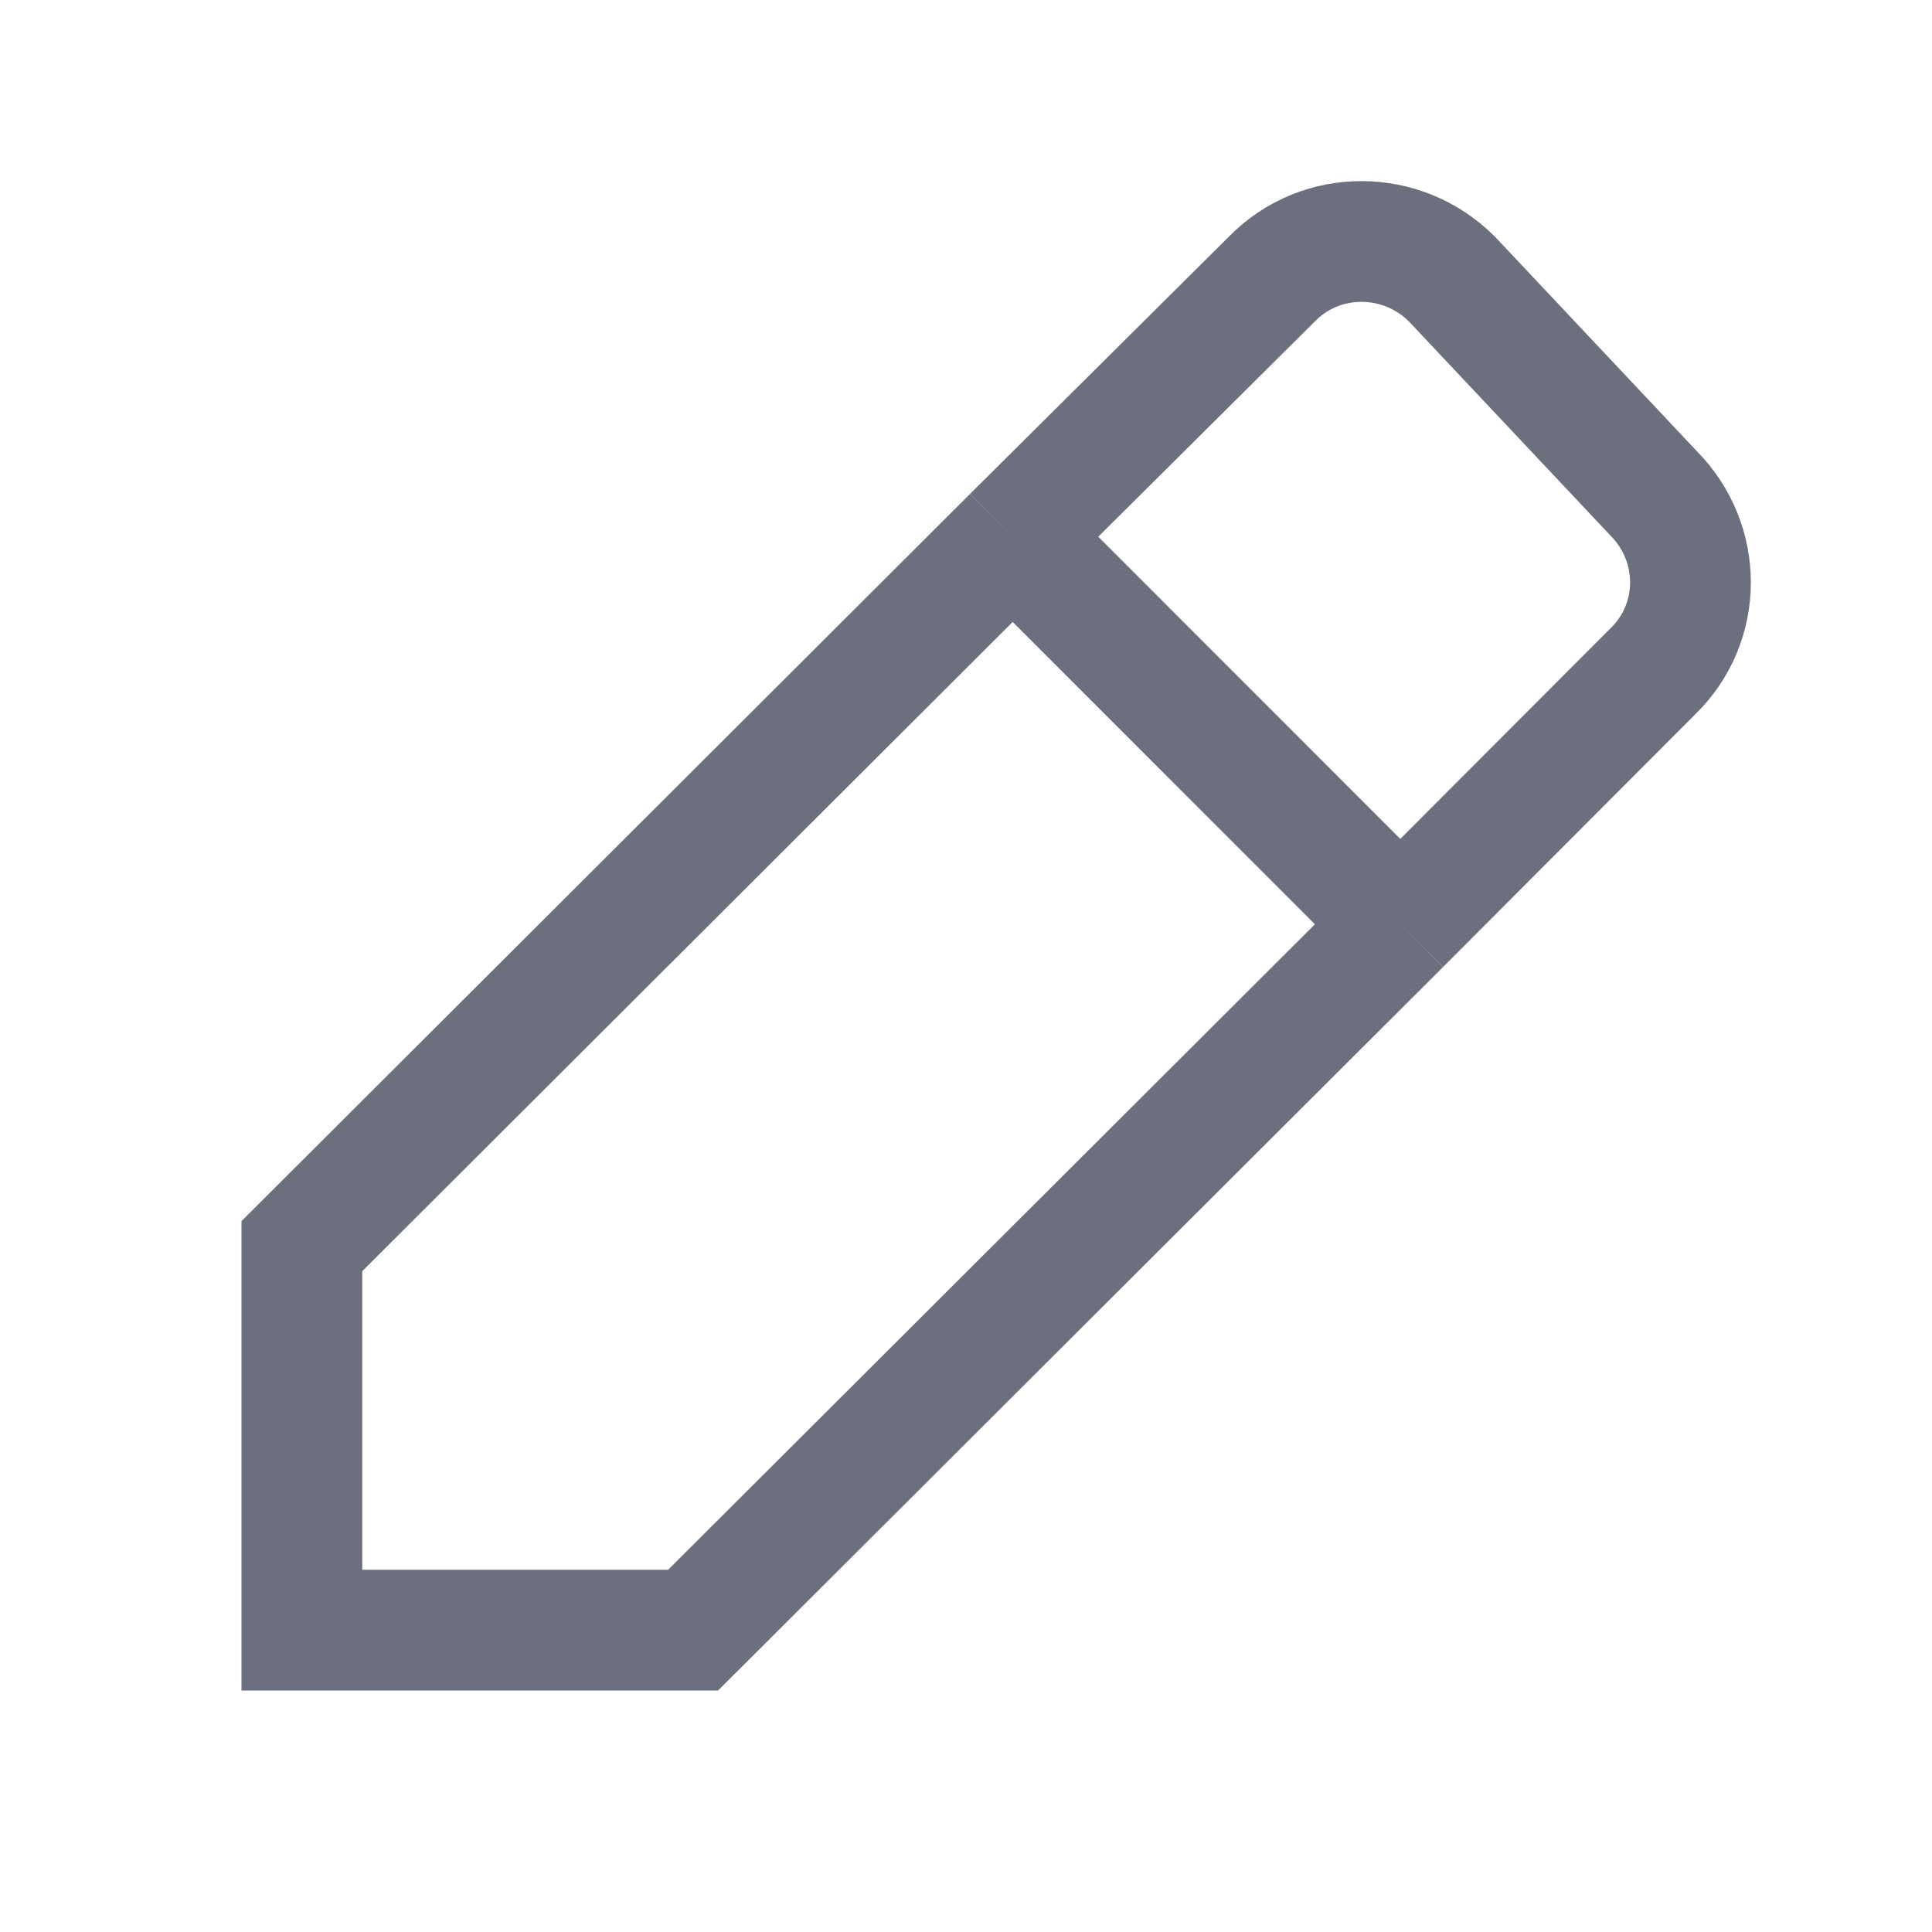
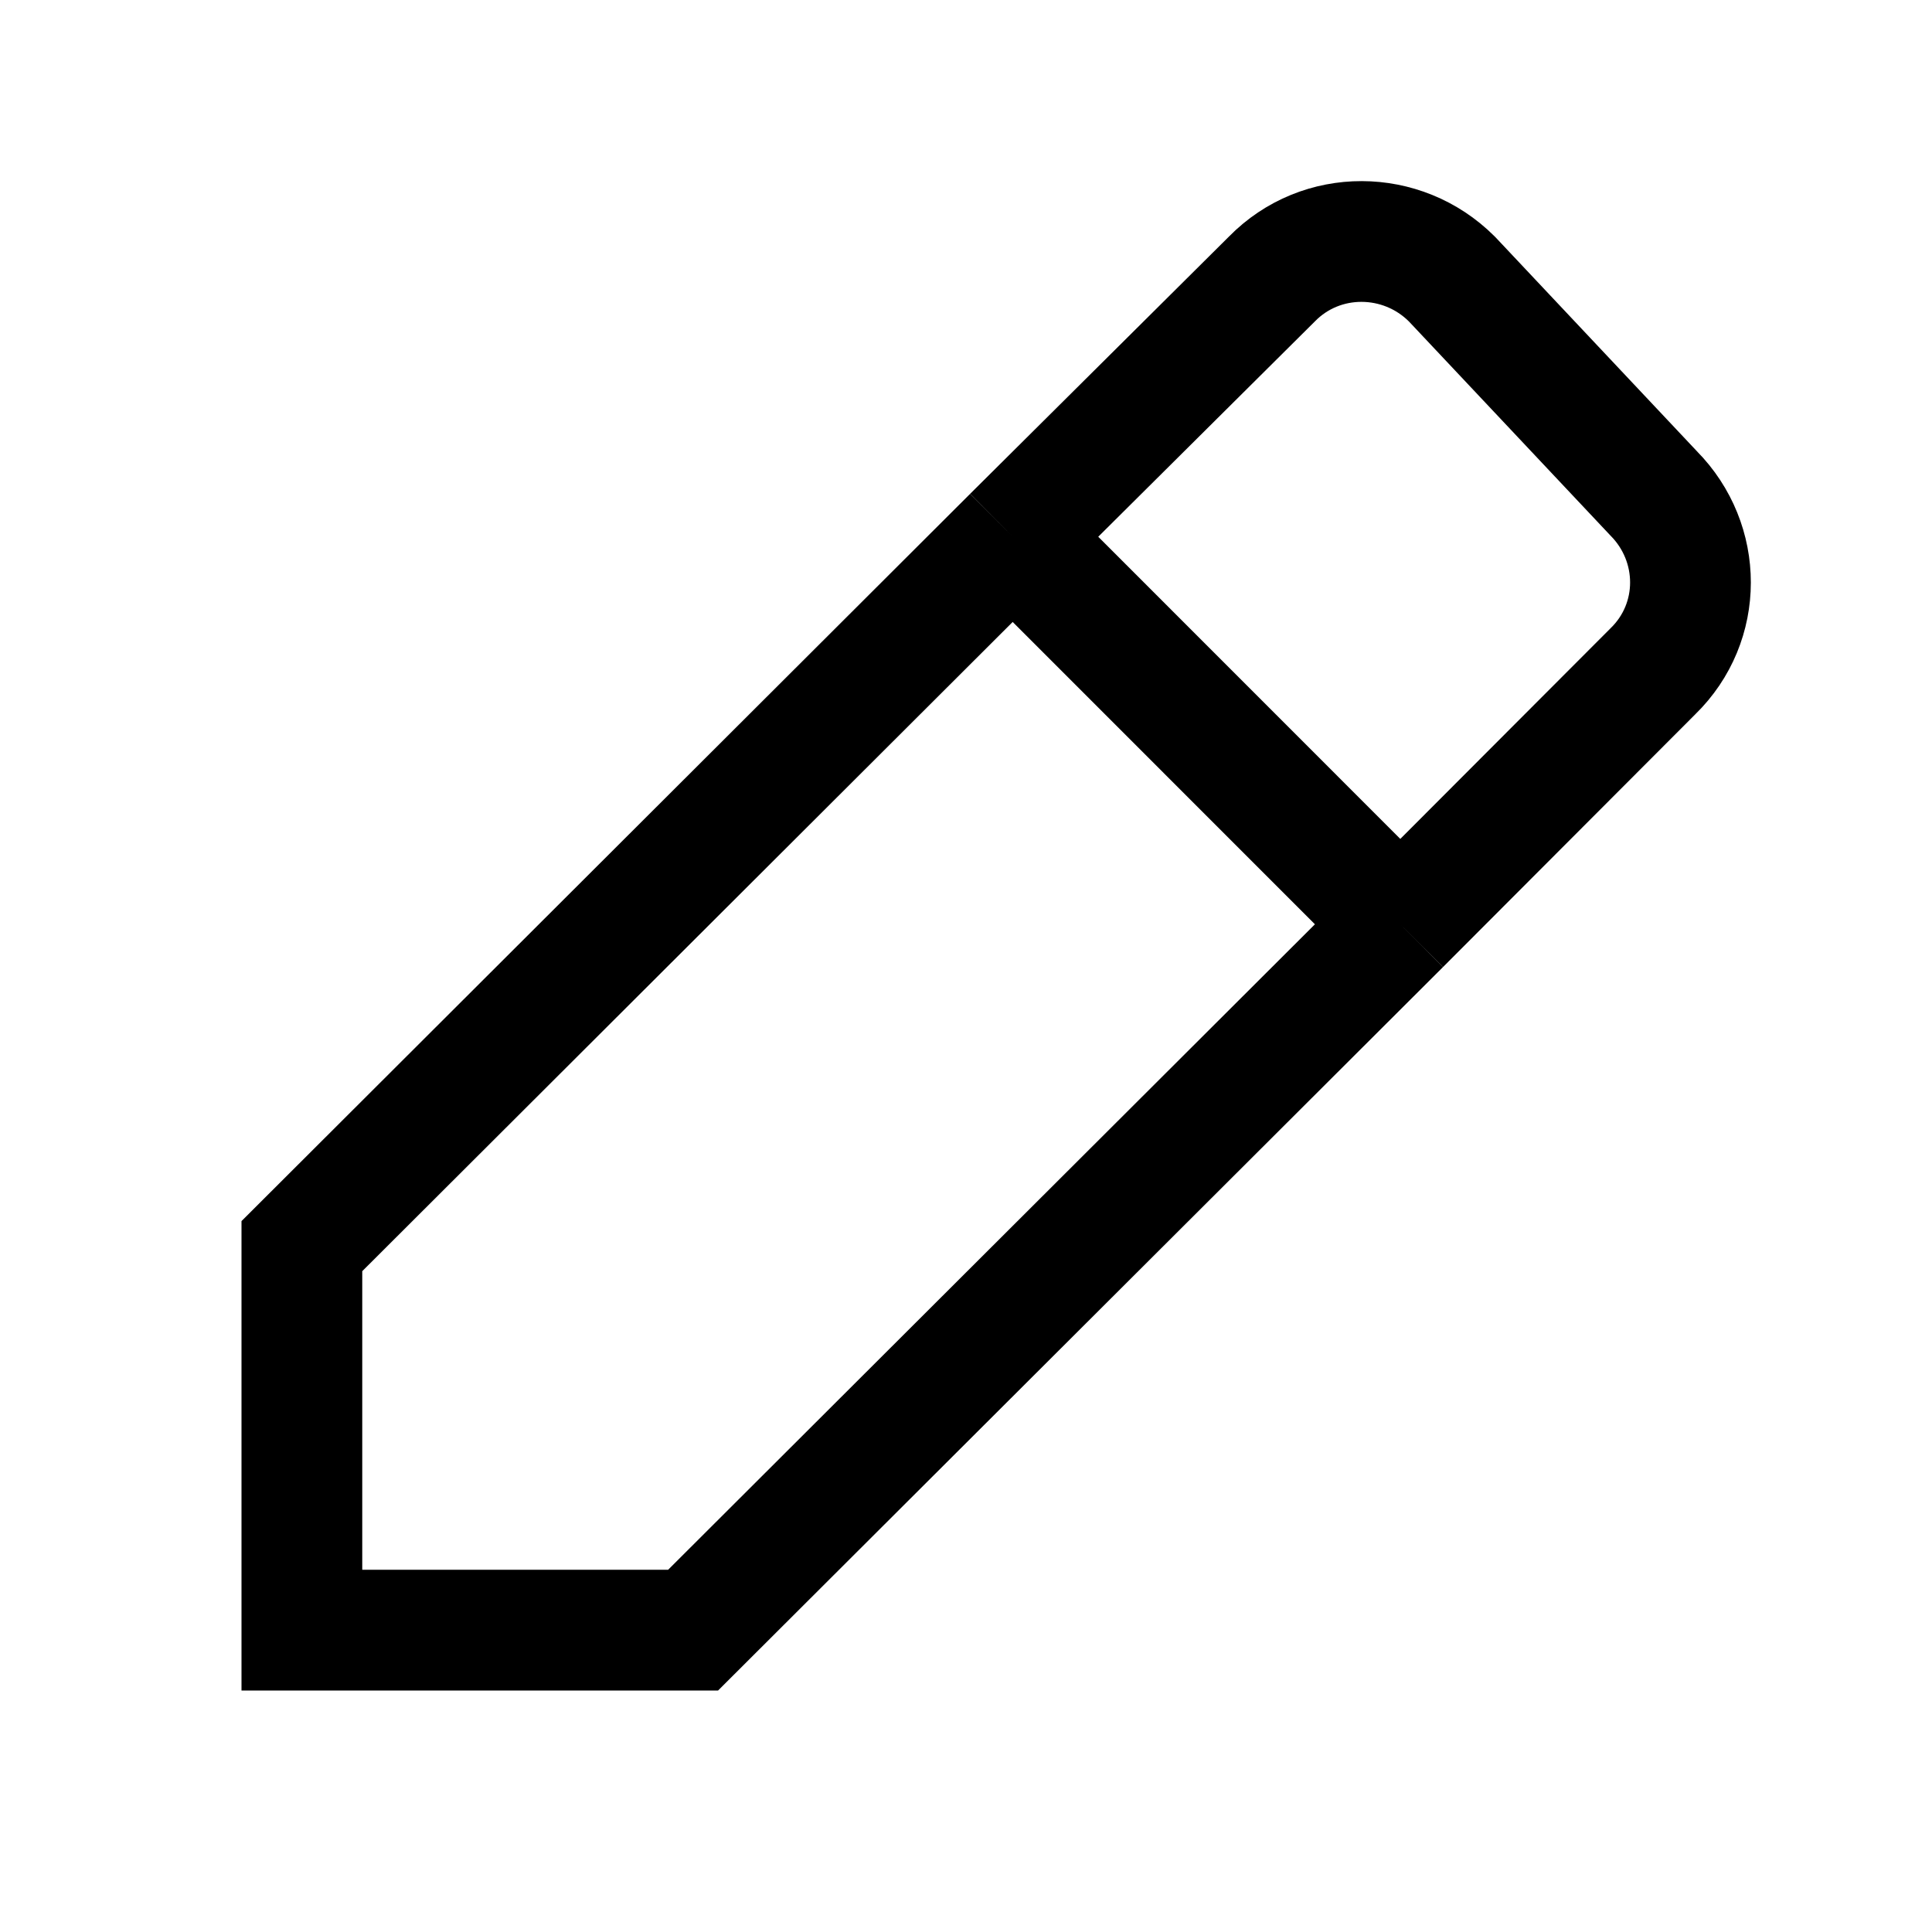
<svg xmlns="http://www.w3.org/2000/svg" width="16" height="16" viewBox="0 0 16 16" fill="none">
-   <path d="M11.597 7.655L13.688 5.56C14.105 5.154 14.1 4.496 13.695 4.086L12.027 2.314L12.022 2.309C11.612 1.9 10.942 1.893 10.533 2.311L8.387 4.444M11.597 7.655L8.387 4.444M11.597 7.655L5.74 13.5H2.5L2.5 10.32L8.387 4.444" stroke="#6C707E" stroke-miterlimit="10" />
+   <path d="M11.597 7.655L13.688 5.56C14.105 5.154 14.1 4.496 13.695 4.086L12.027 2.314L12.022 2.309C11.612 1.9 10.942 1.893 10.533 2.311L8.387 4.444M11.597 7.655L8.387 4.444M11.597 7.655L5.74 13.5H2.5L2.5 10.32L8.387 4.444" stroke="currentColor" stroke-miterlimit="10" />
</svg>
